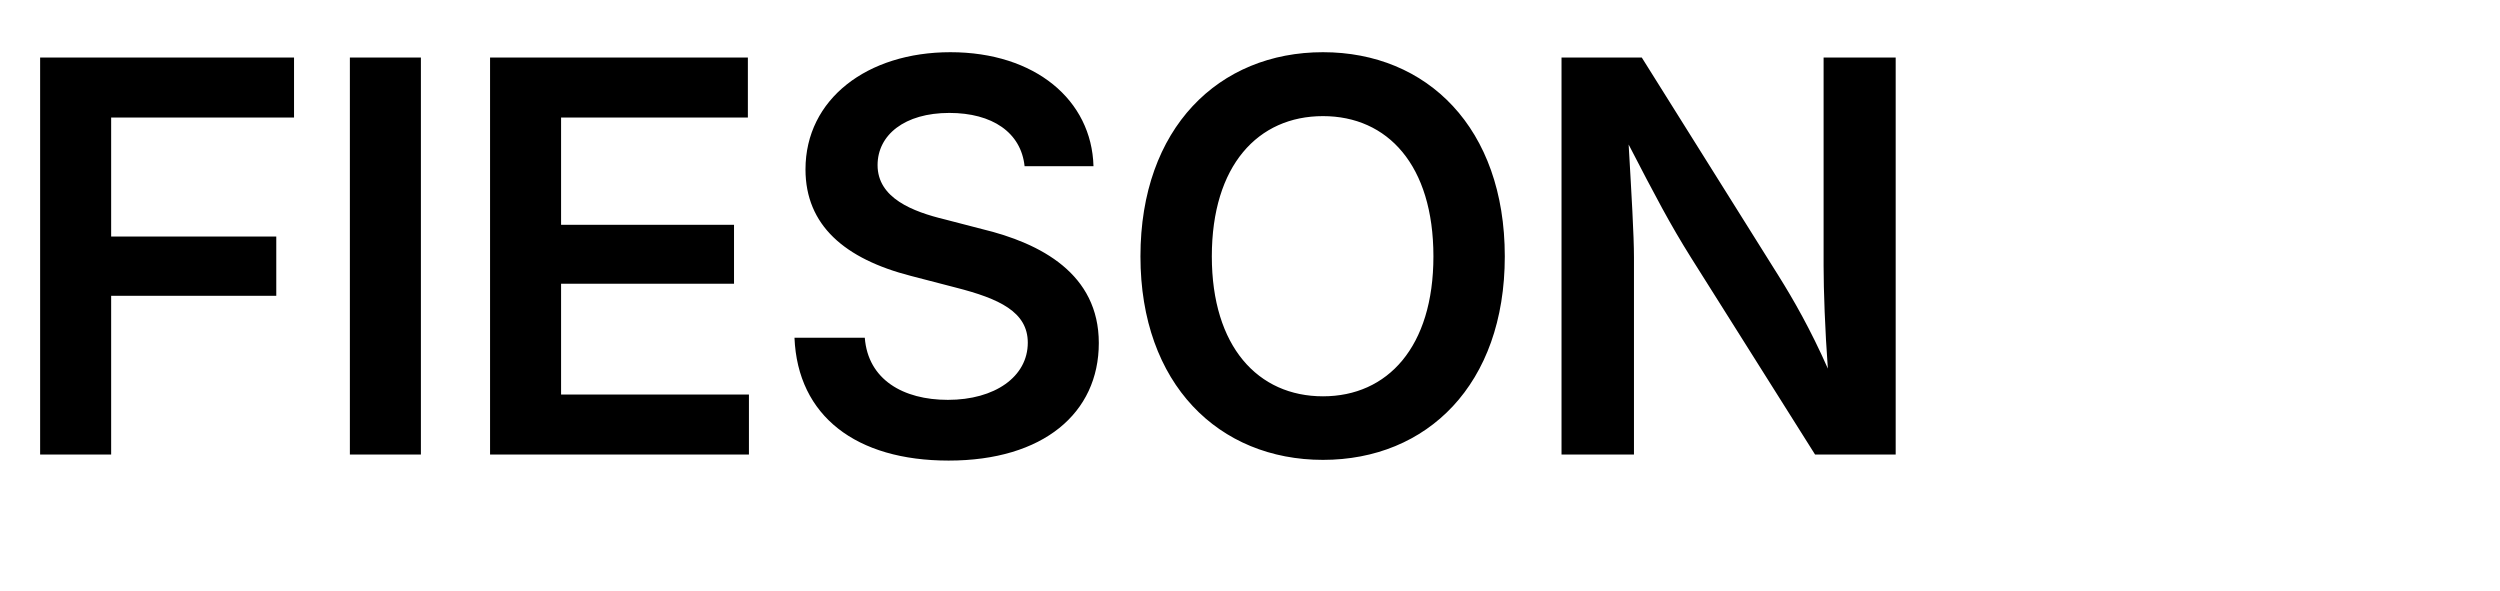
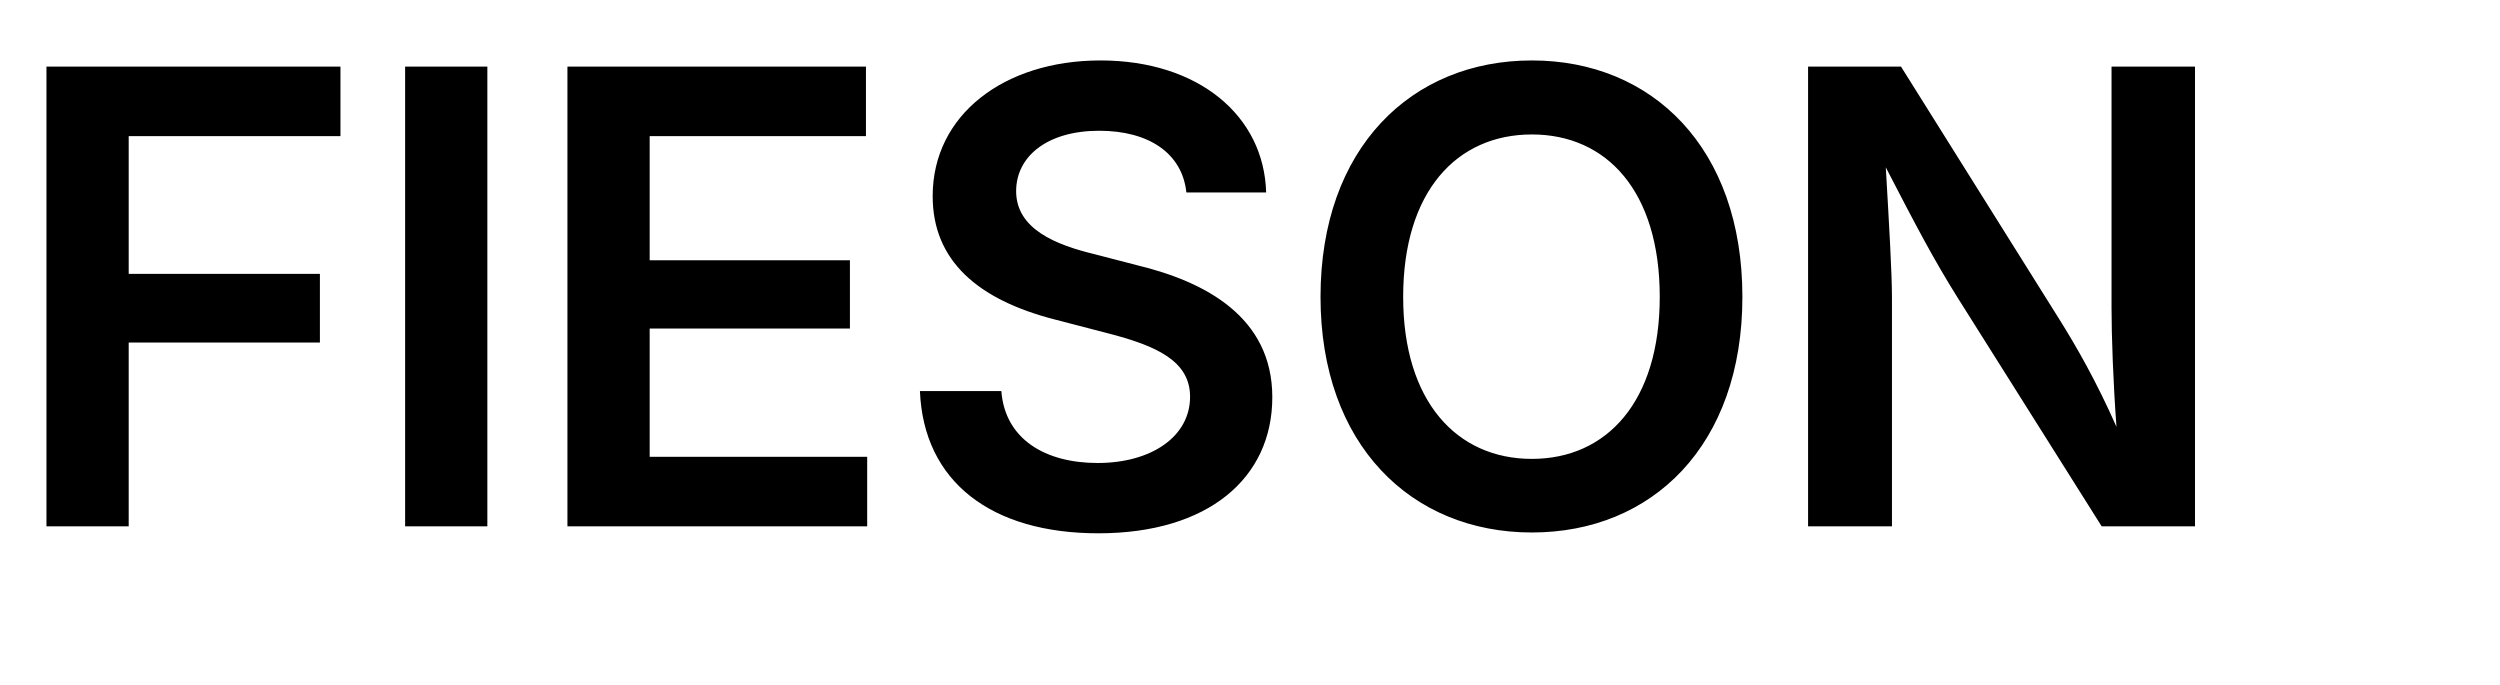
- <svg xmlns="http://www.w3.org/2000/svg" width="110" height="26" viewBox="0 0 110 26" fill="none">
+ <svg xmlns="http://www.w3.org/2000/svg" width="95" height="26" viewBox="0 0 95 26" fill="none">
  <text x="0" y="20" font-family="Figtree, system-ui, -apple-system, sans-serif" font-size="24" font-weight="600" letter-spacing="-0.02em" fill="currentColor">FIESON</text>
</svg>
